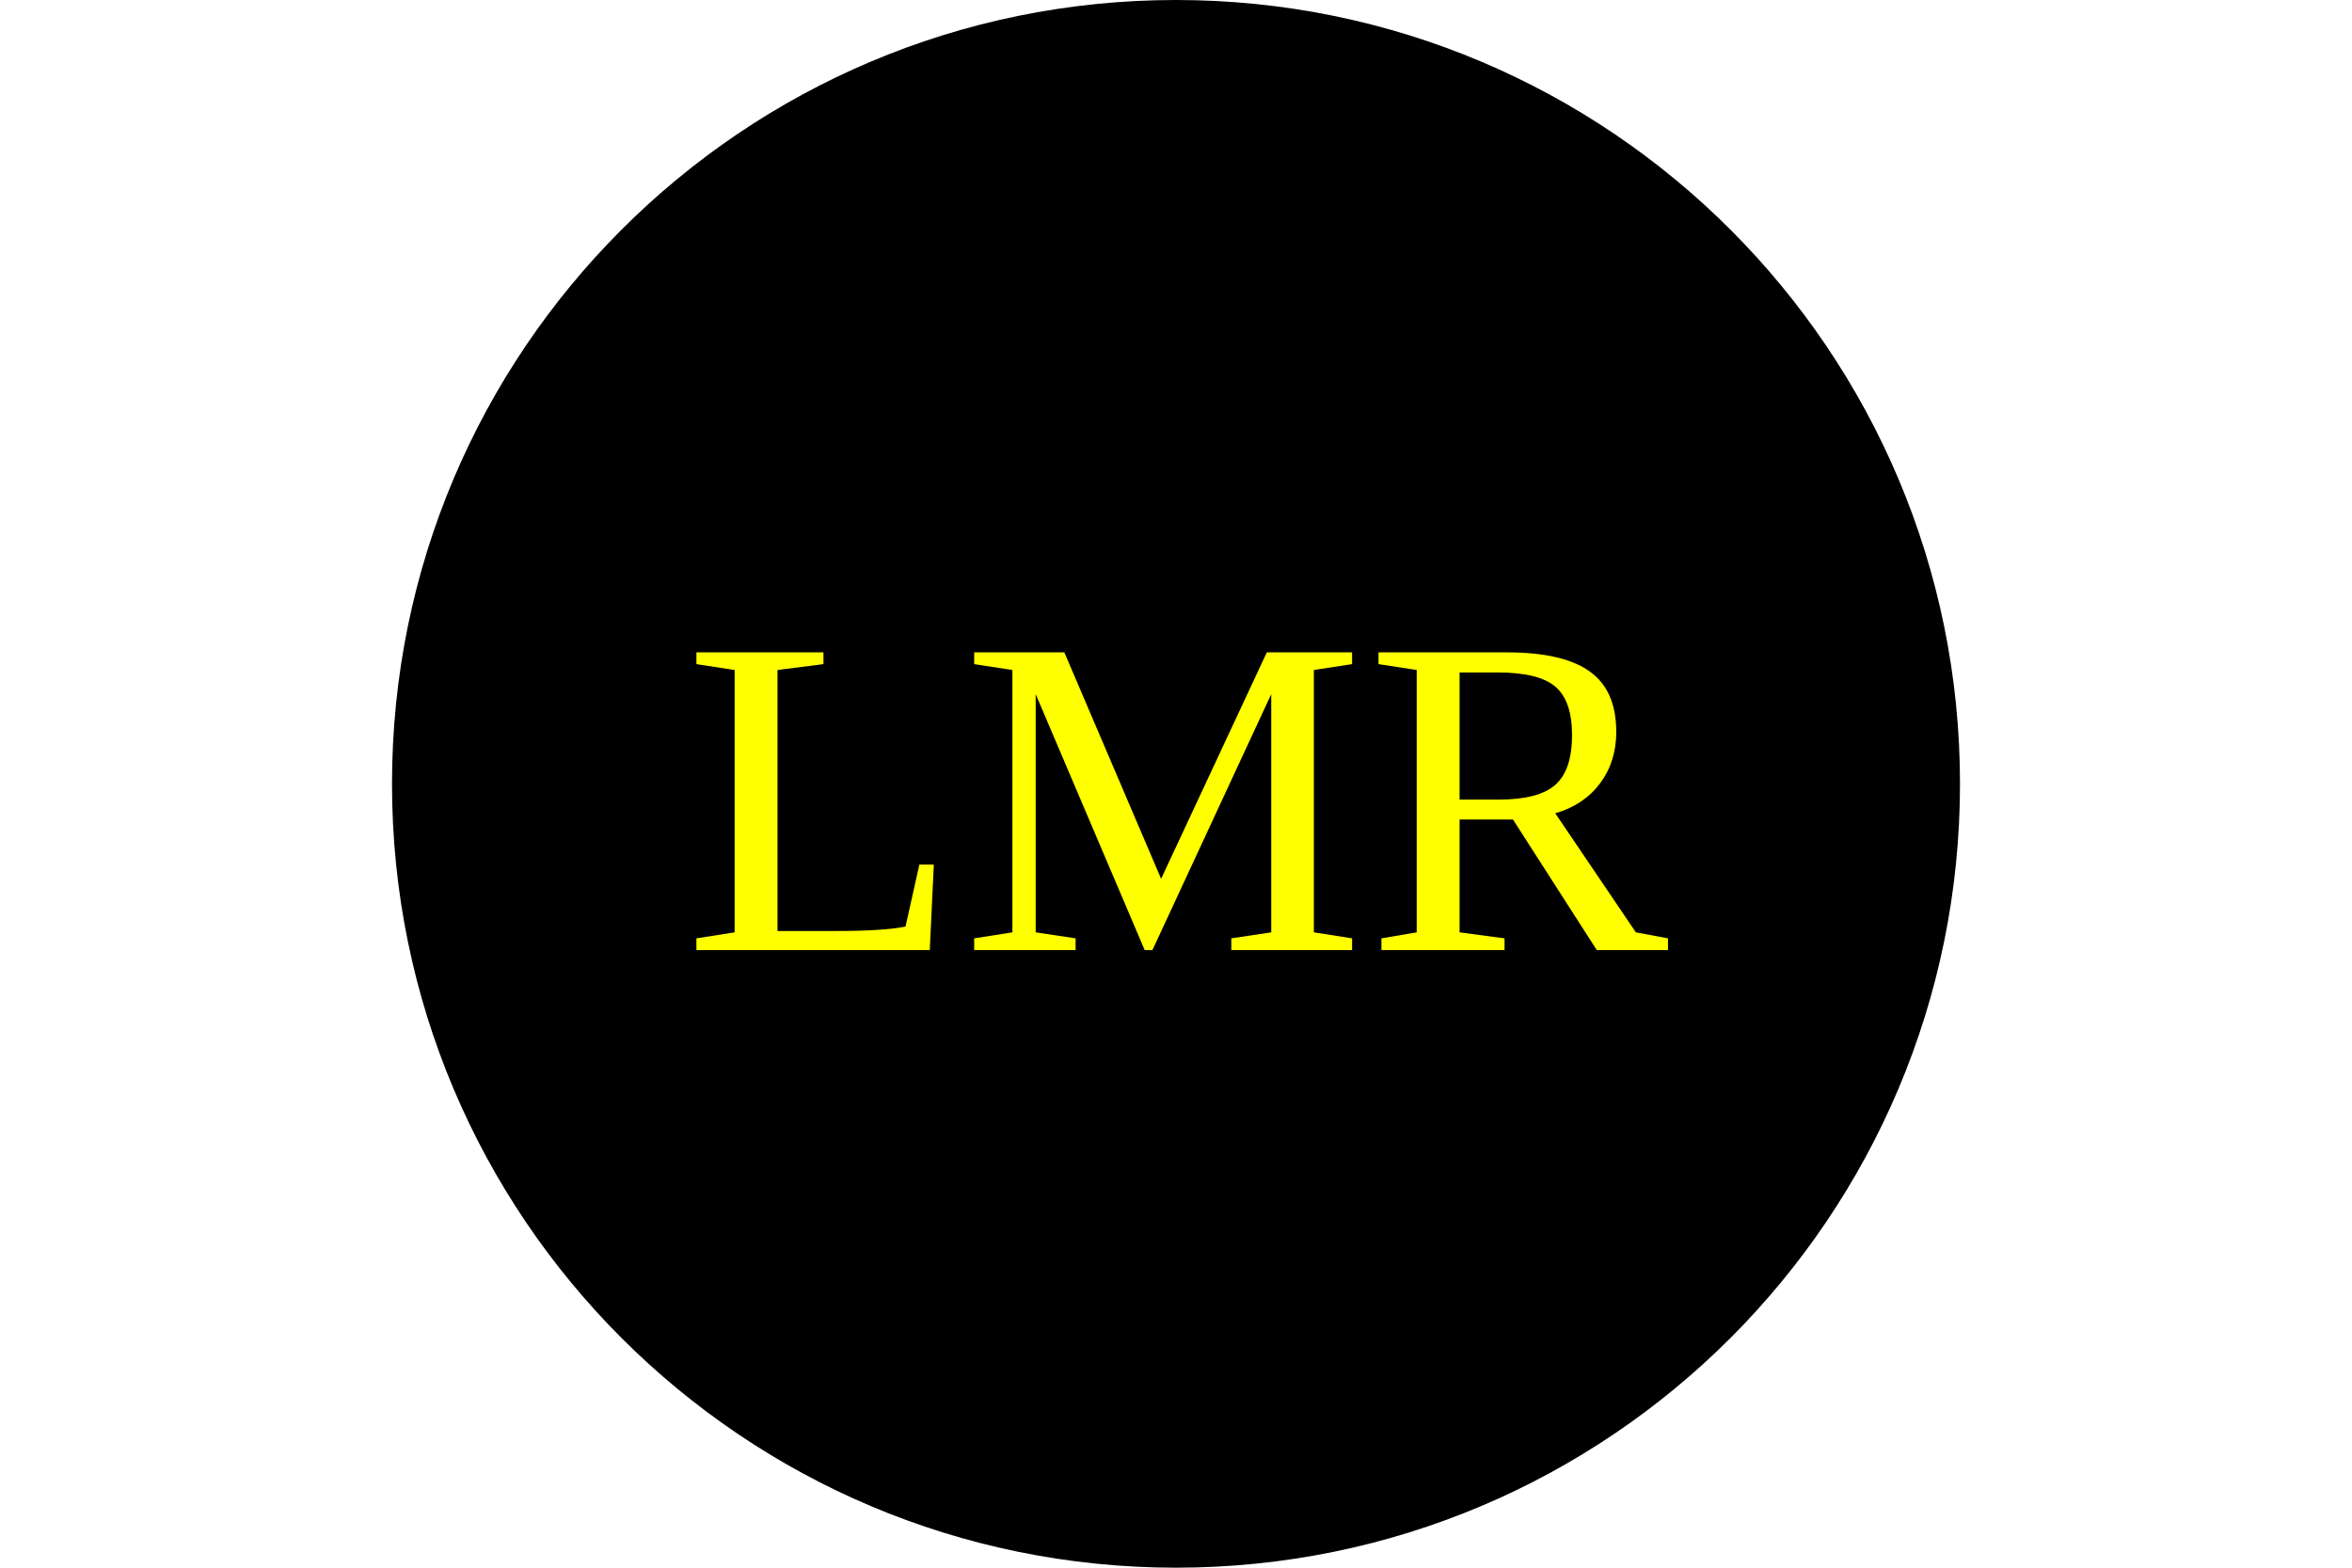
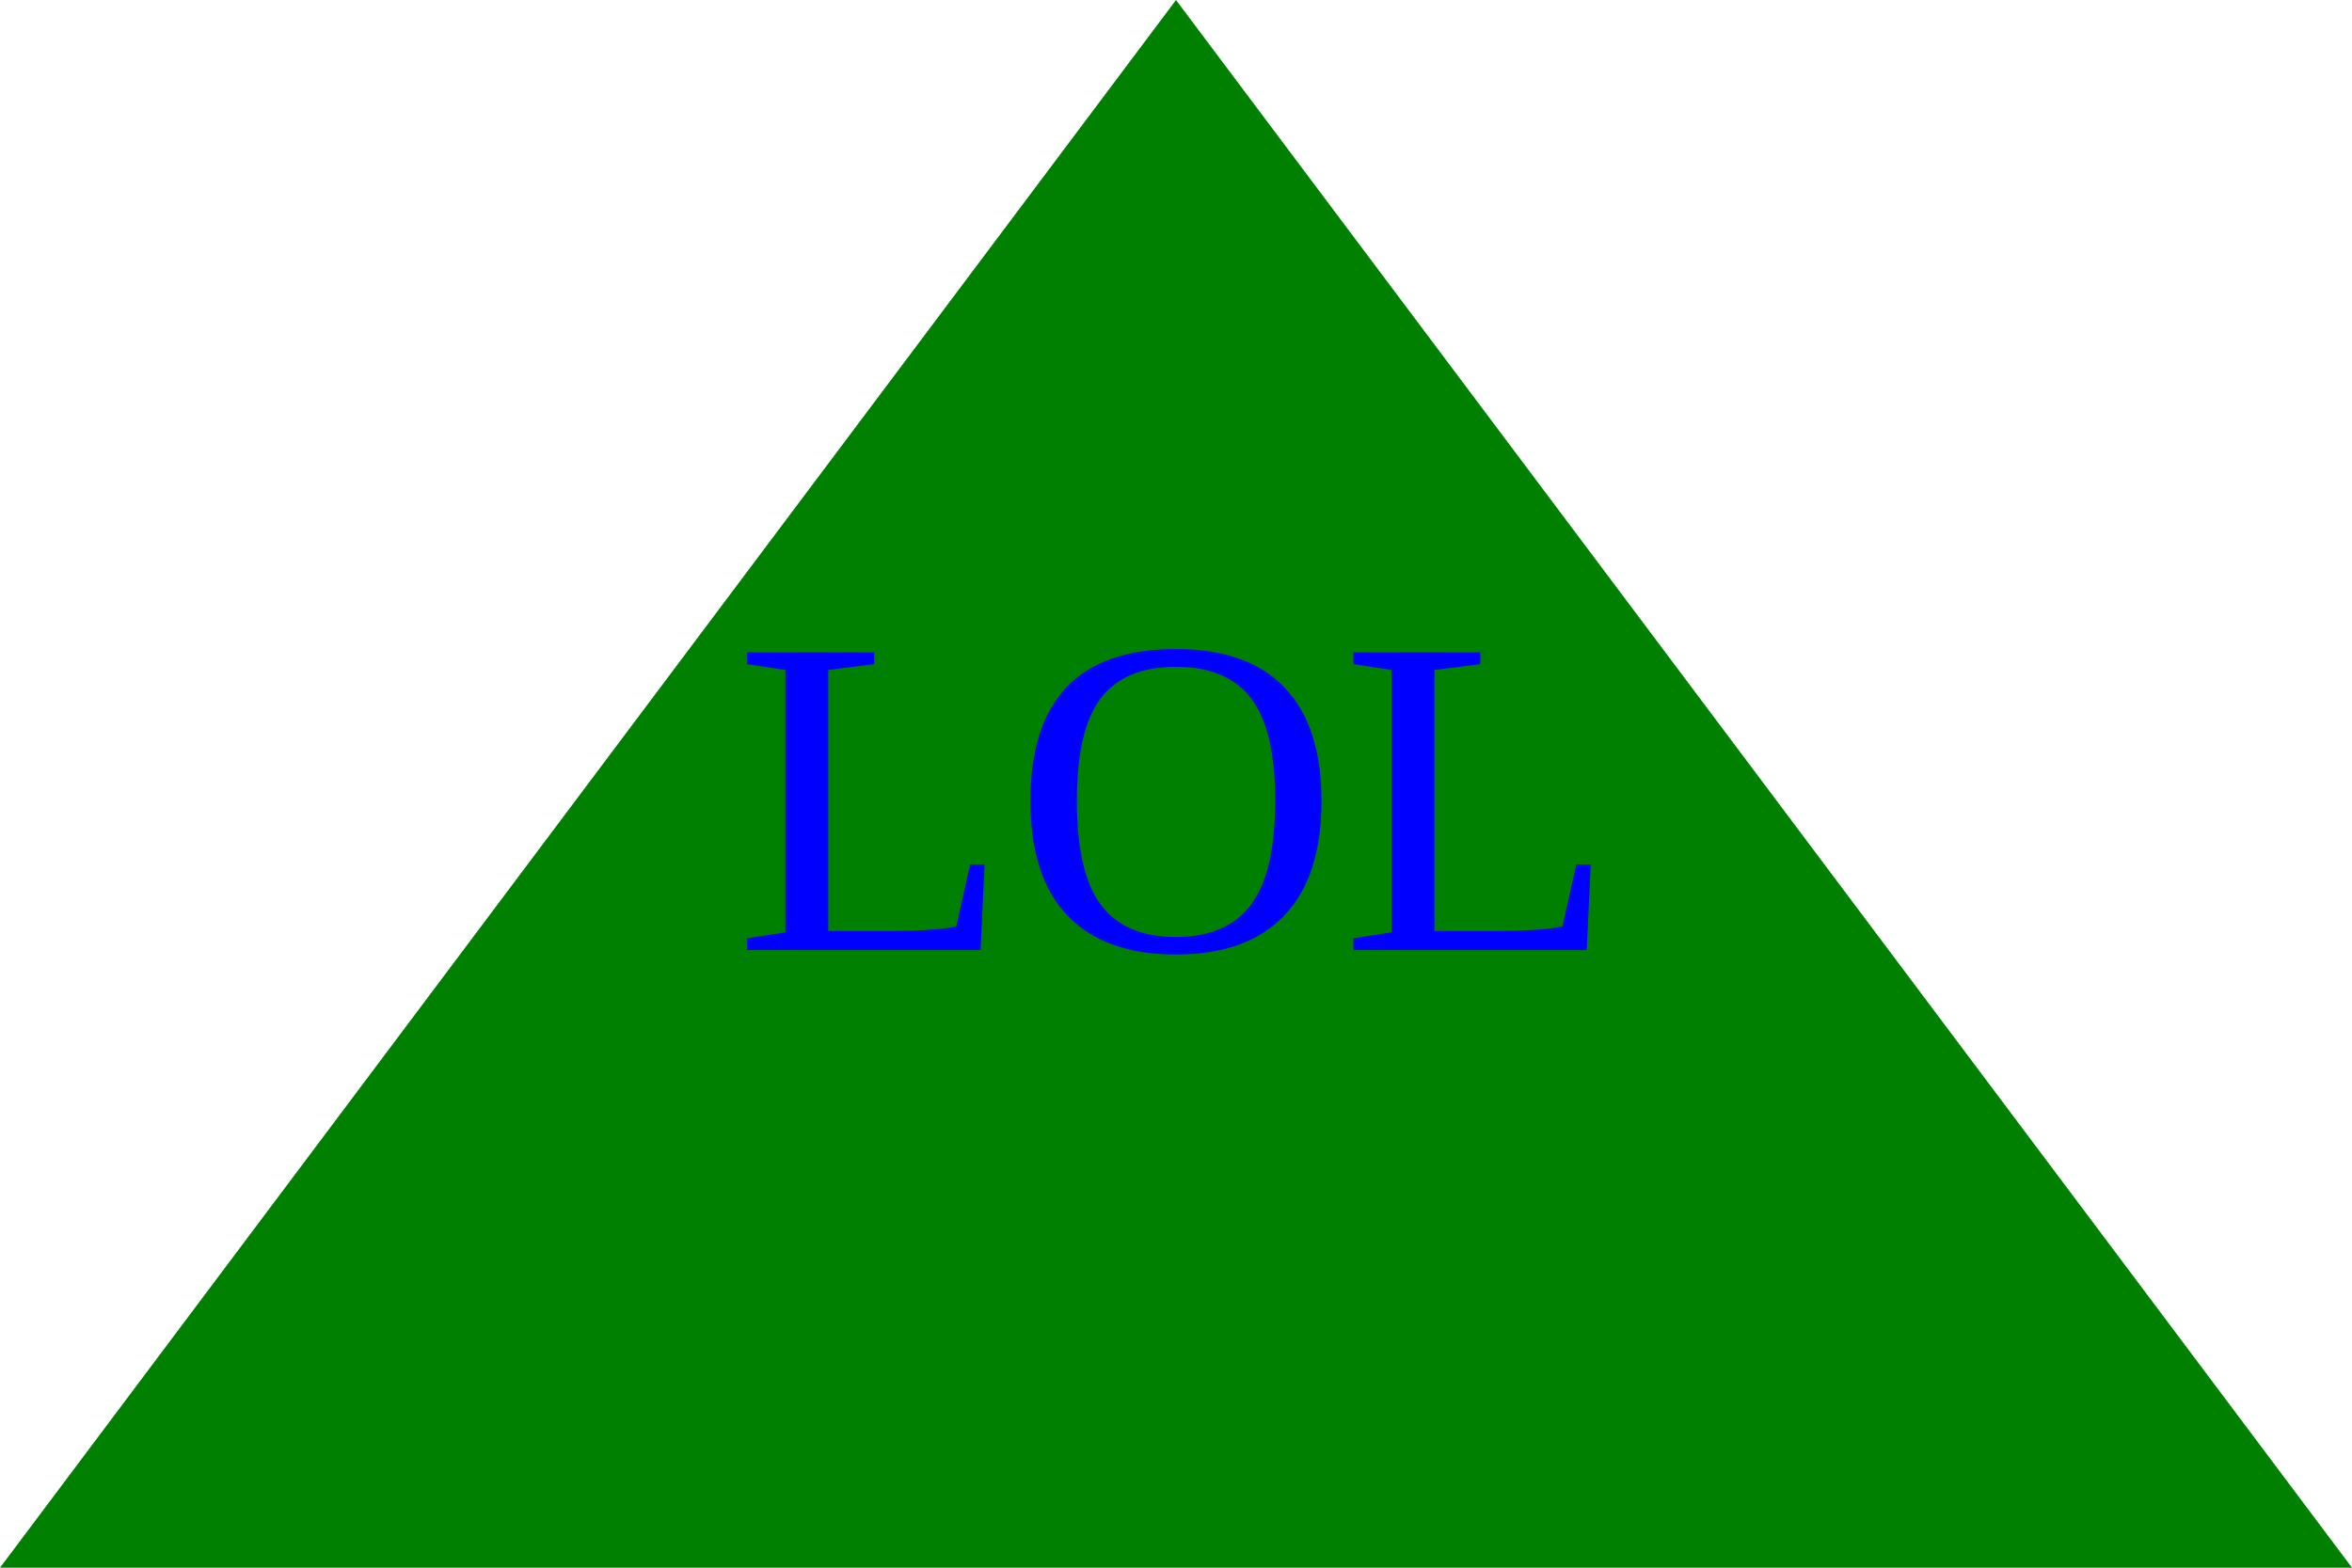
<svg xmlns="http://www.w3.org/2000/svg" width="300" height="200">
-   <circle cx="50%" cy="50%" r="100" height="100%" width="100%" fill="black" />
-   <text x="150" y="121.212" text-anchor="middle" fill="yellow" font-size="58">LMR</text>
+   <polygon height="100%" width="100%" points="0,200 300,200 150,0" fill="green" />
+   <text x="150" y="121.212" text-anchor="middle" fill="blue" font-size="58">LOL</text>
</svg>
